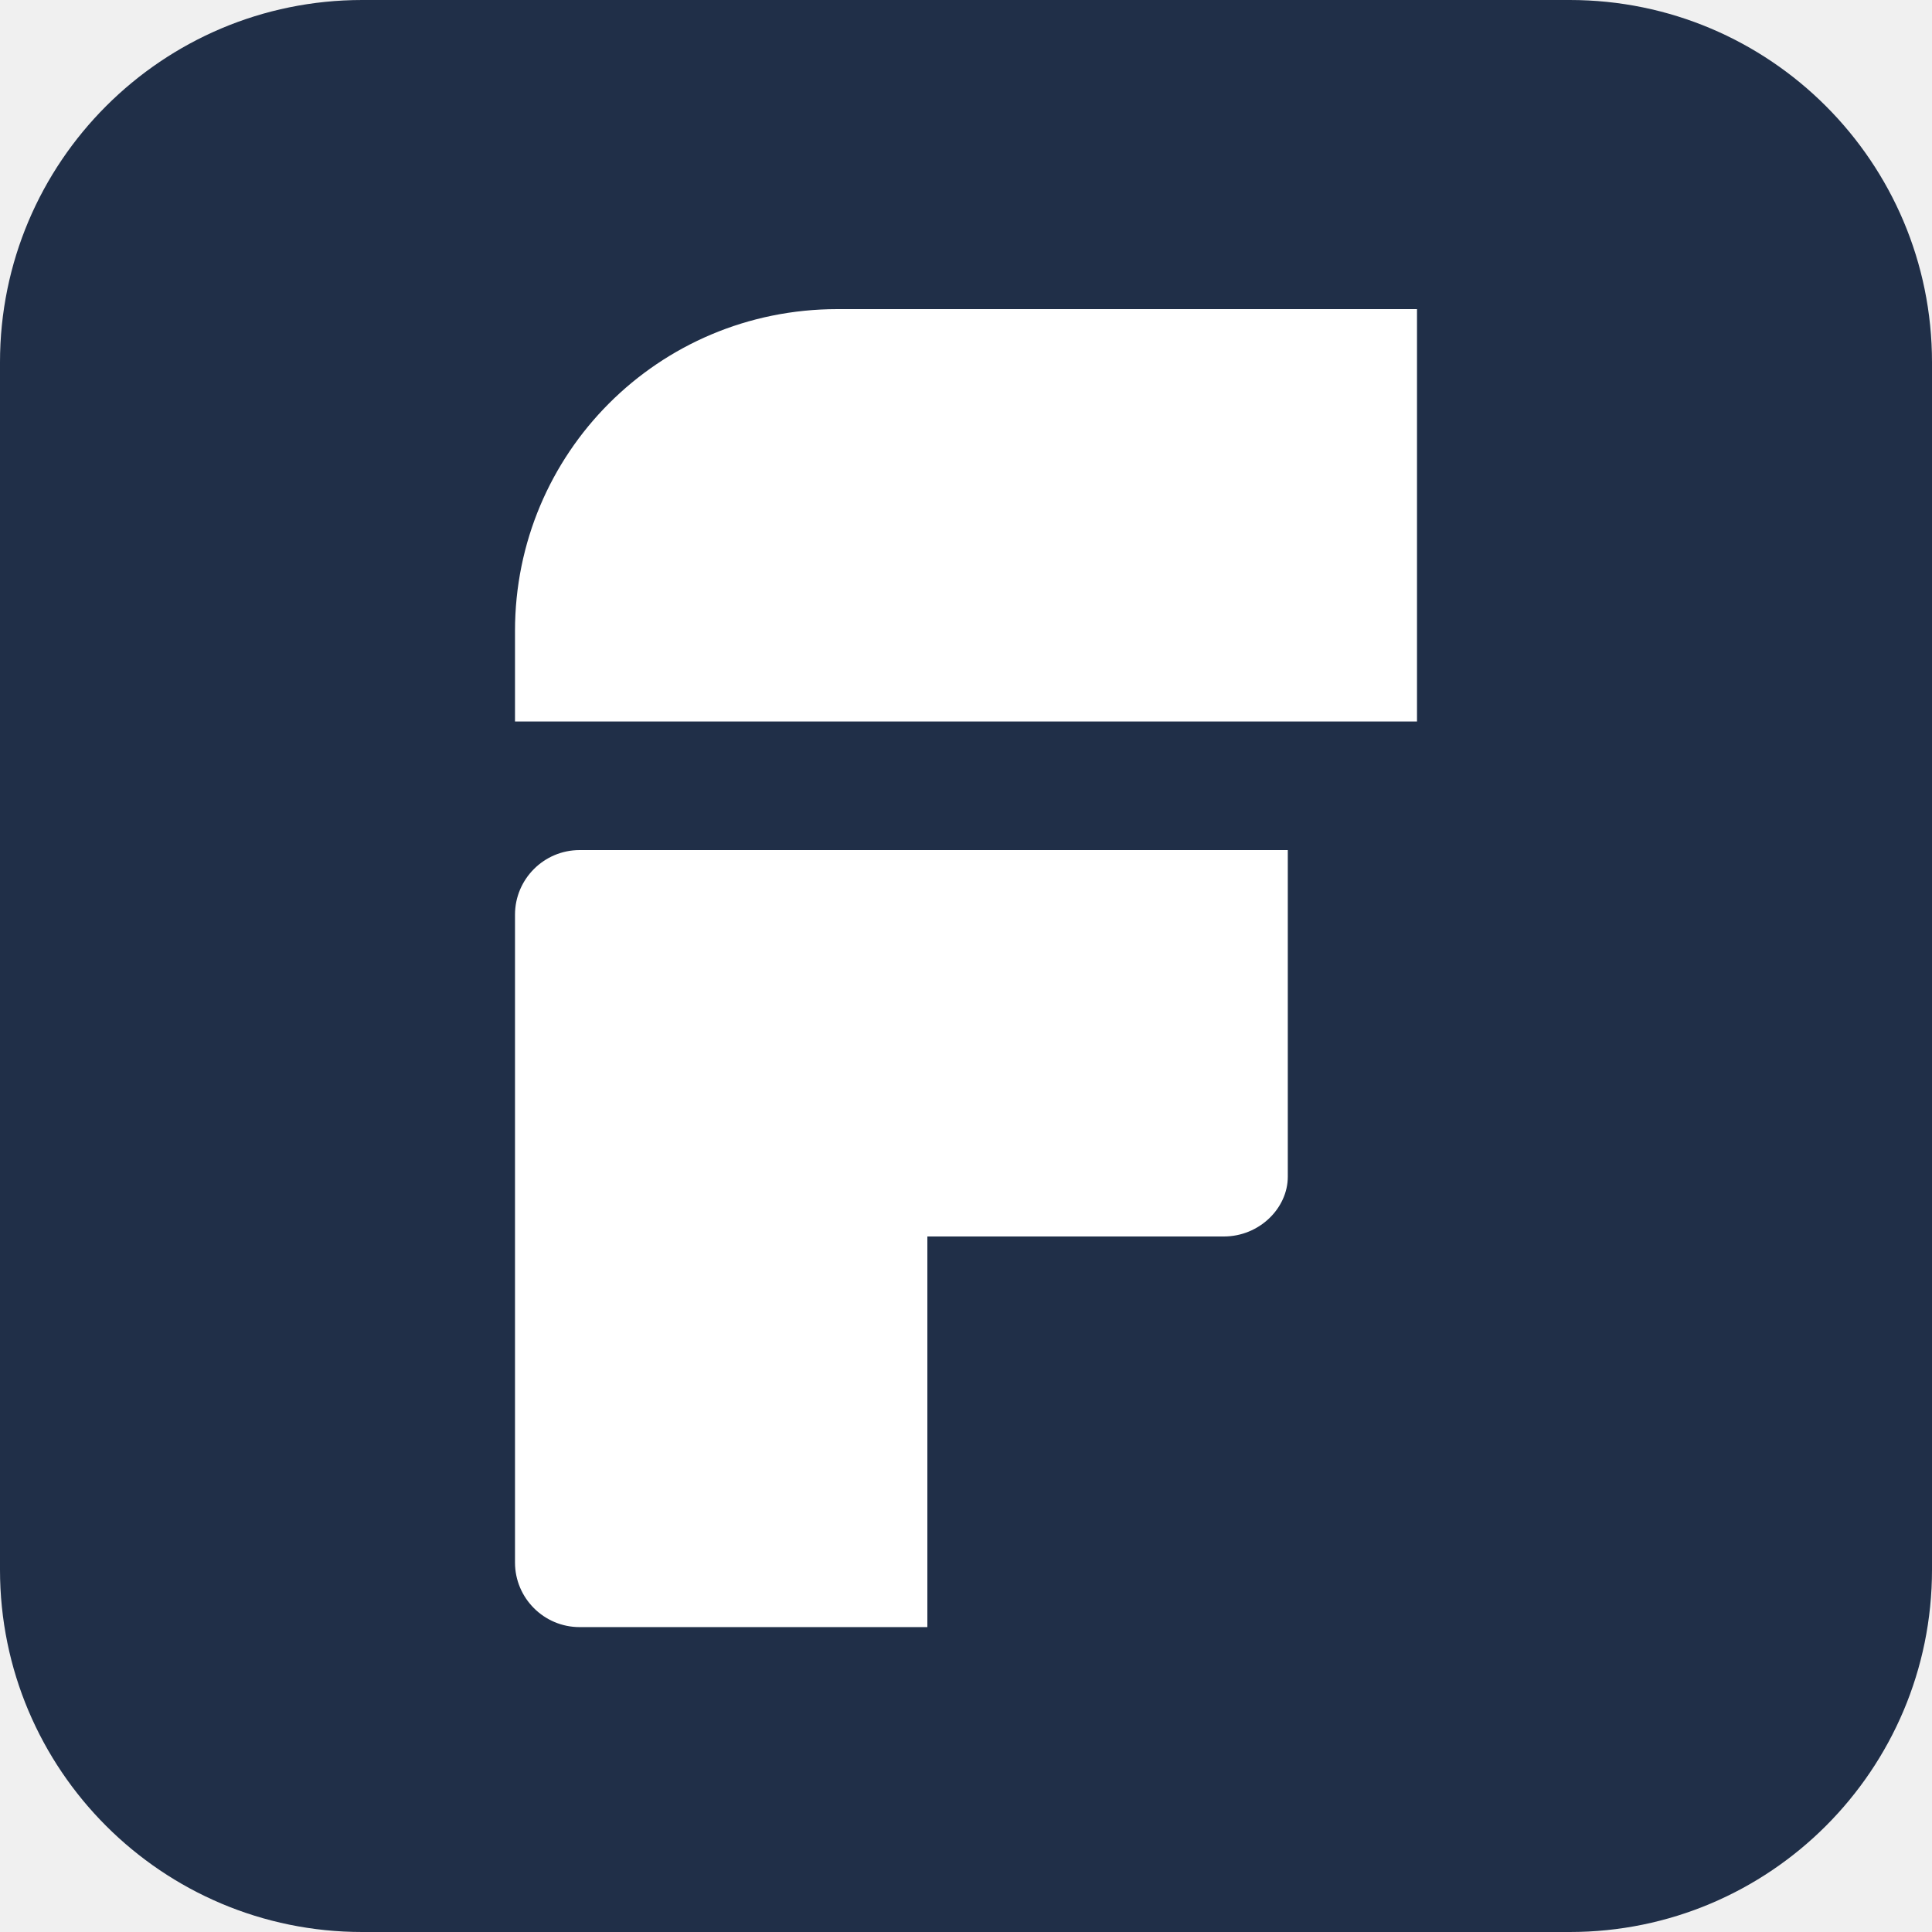
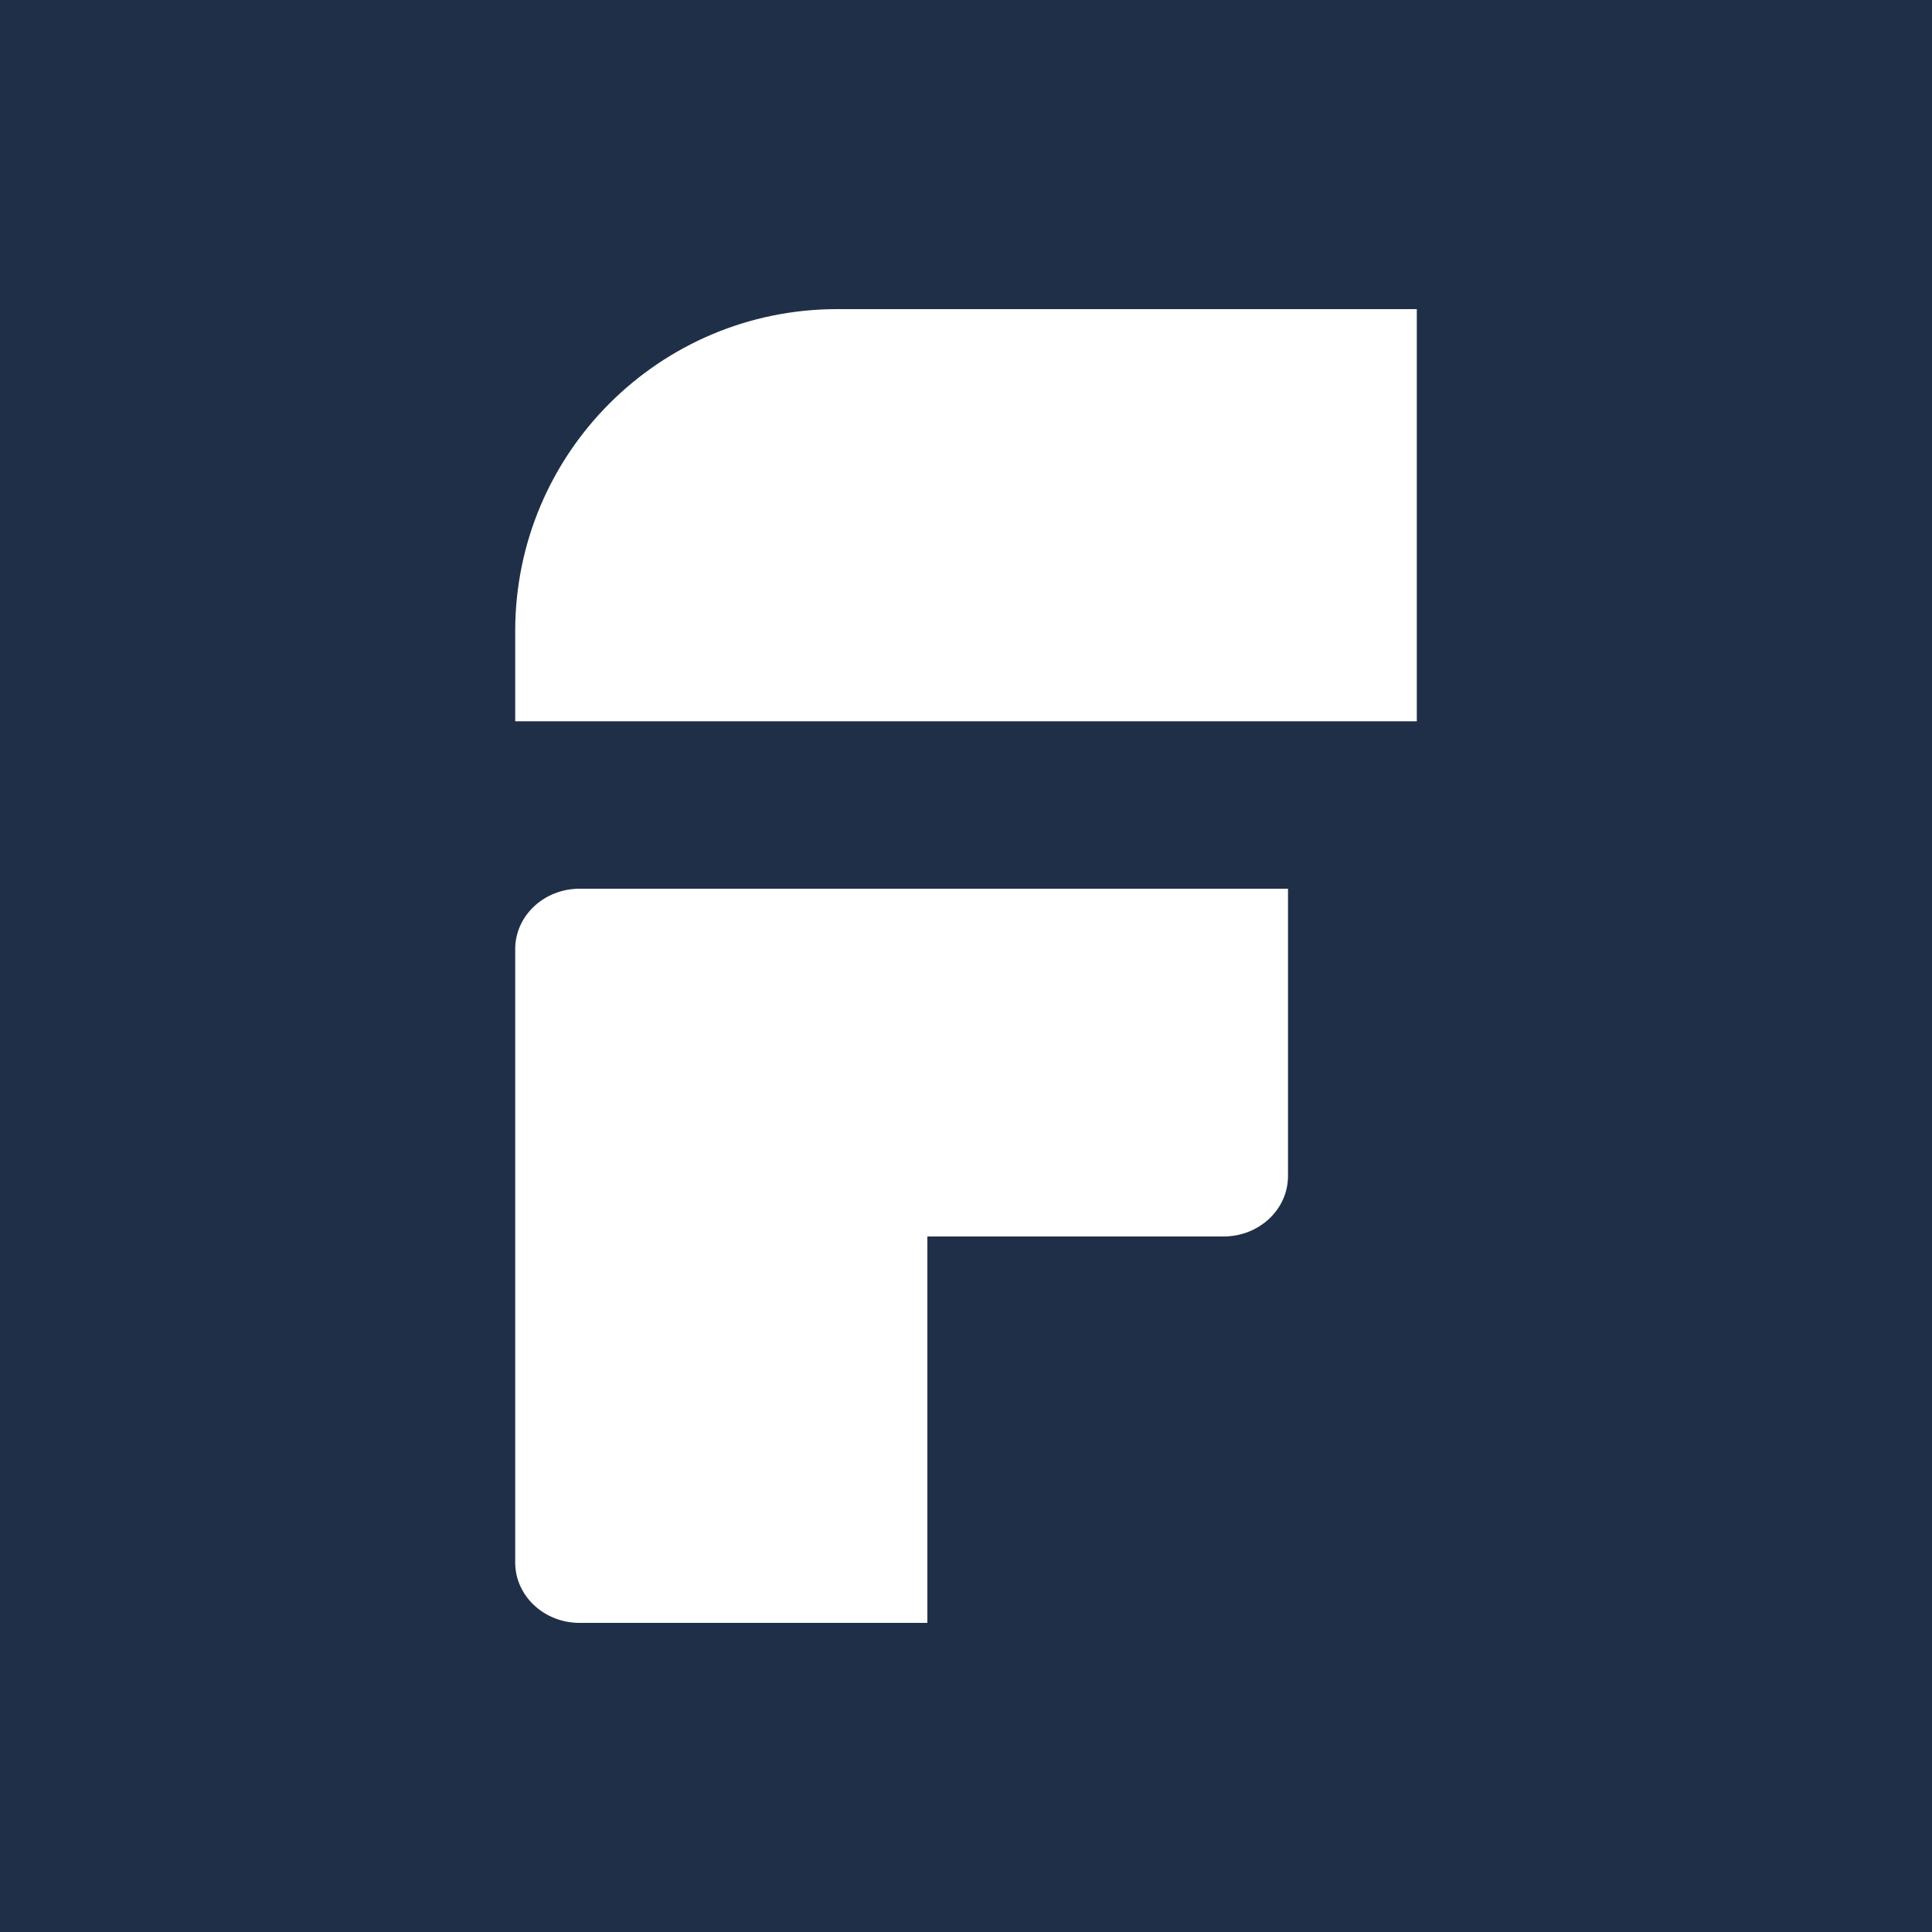
- <svg xmlns="http://www.w3.org/2000/svg" width="32" height="32" viewBox="0 0 32 32" fill="none">
-   <rect width="32" height="32" fill="#202F48" rx="6" />
-   <path d="M8.53 10.45C8.53 7.51 10.9 5.12 13.87 5.12H23.47V11.95H8.53V10.45Z" fill="#ffffff" />
-   <path d="M21.33 19.49V14.08H9.6C9.01 14.08 8.53 14.56 8.53 15.15V25.88C8.53 26.47 9.01 26.95 9.6 26.95H15.36V20.48H20.27C20.86 20.48 21.33 20.01 21.33 19.49Z" fill="#ffffff" />
+ <svg xmlns="http://www.w3.org/2000/svg" width="150" height="150" viewBox="0 0 150 150" fill="none">
+   <rect width="150" height="150" fill="#202F48" />
+   <path d="M40 49C40 35.193 51.193 24 65 24H110V56H40V49Z" fill="white" />
+   <path d="M100 91.312V69L45 69C42.239 69 40 71.099 40 73.688V121.312C40 123.901 42.239 126 45 126H72V96H95C97.761 96 100 93.901 100 91.312Z" fill="white" />
</svg>
